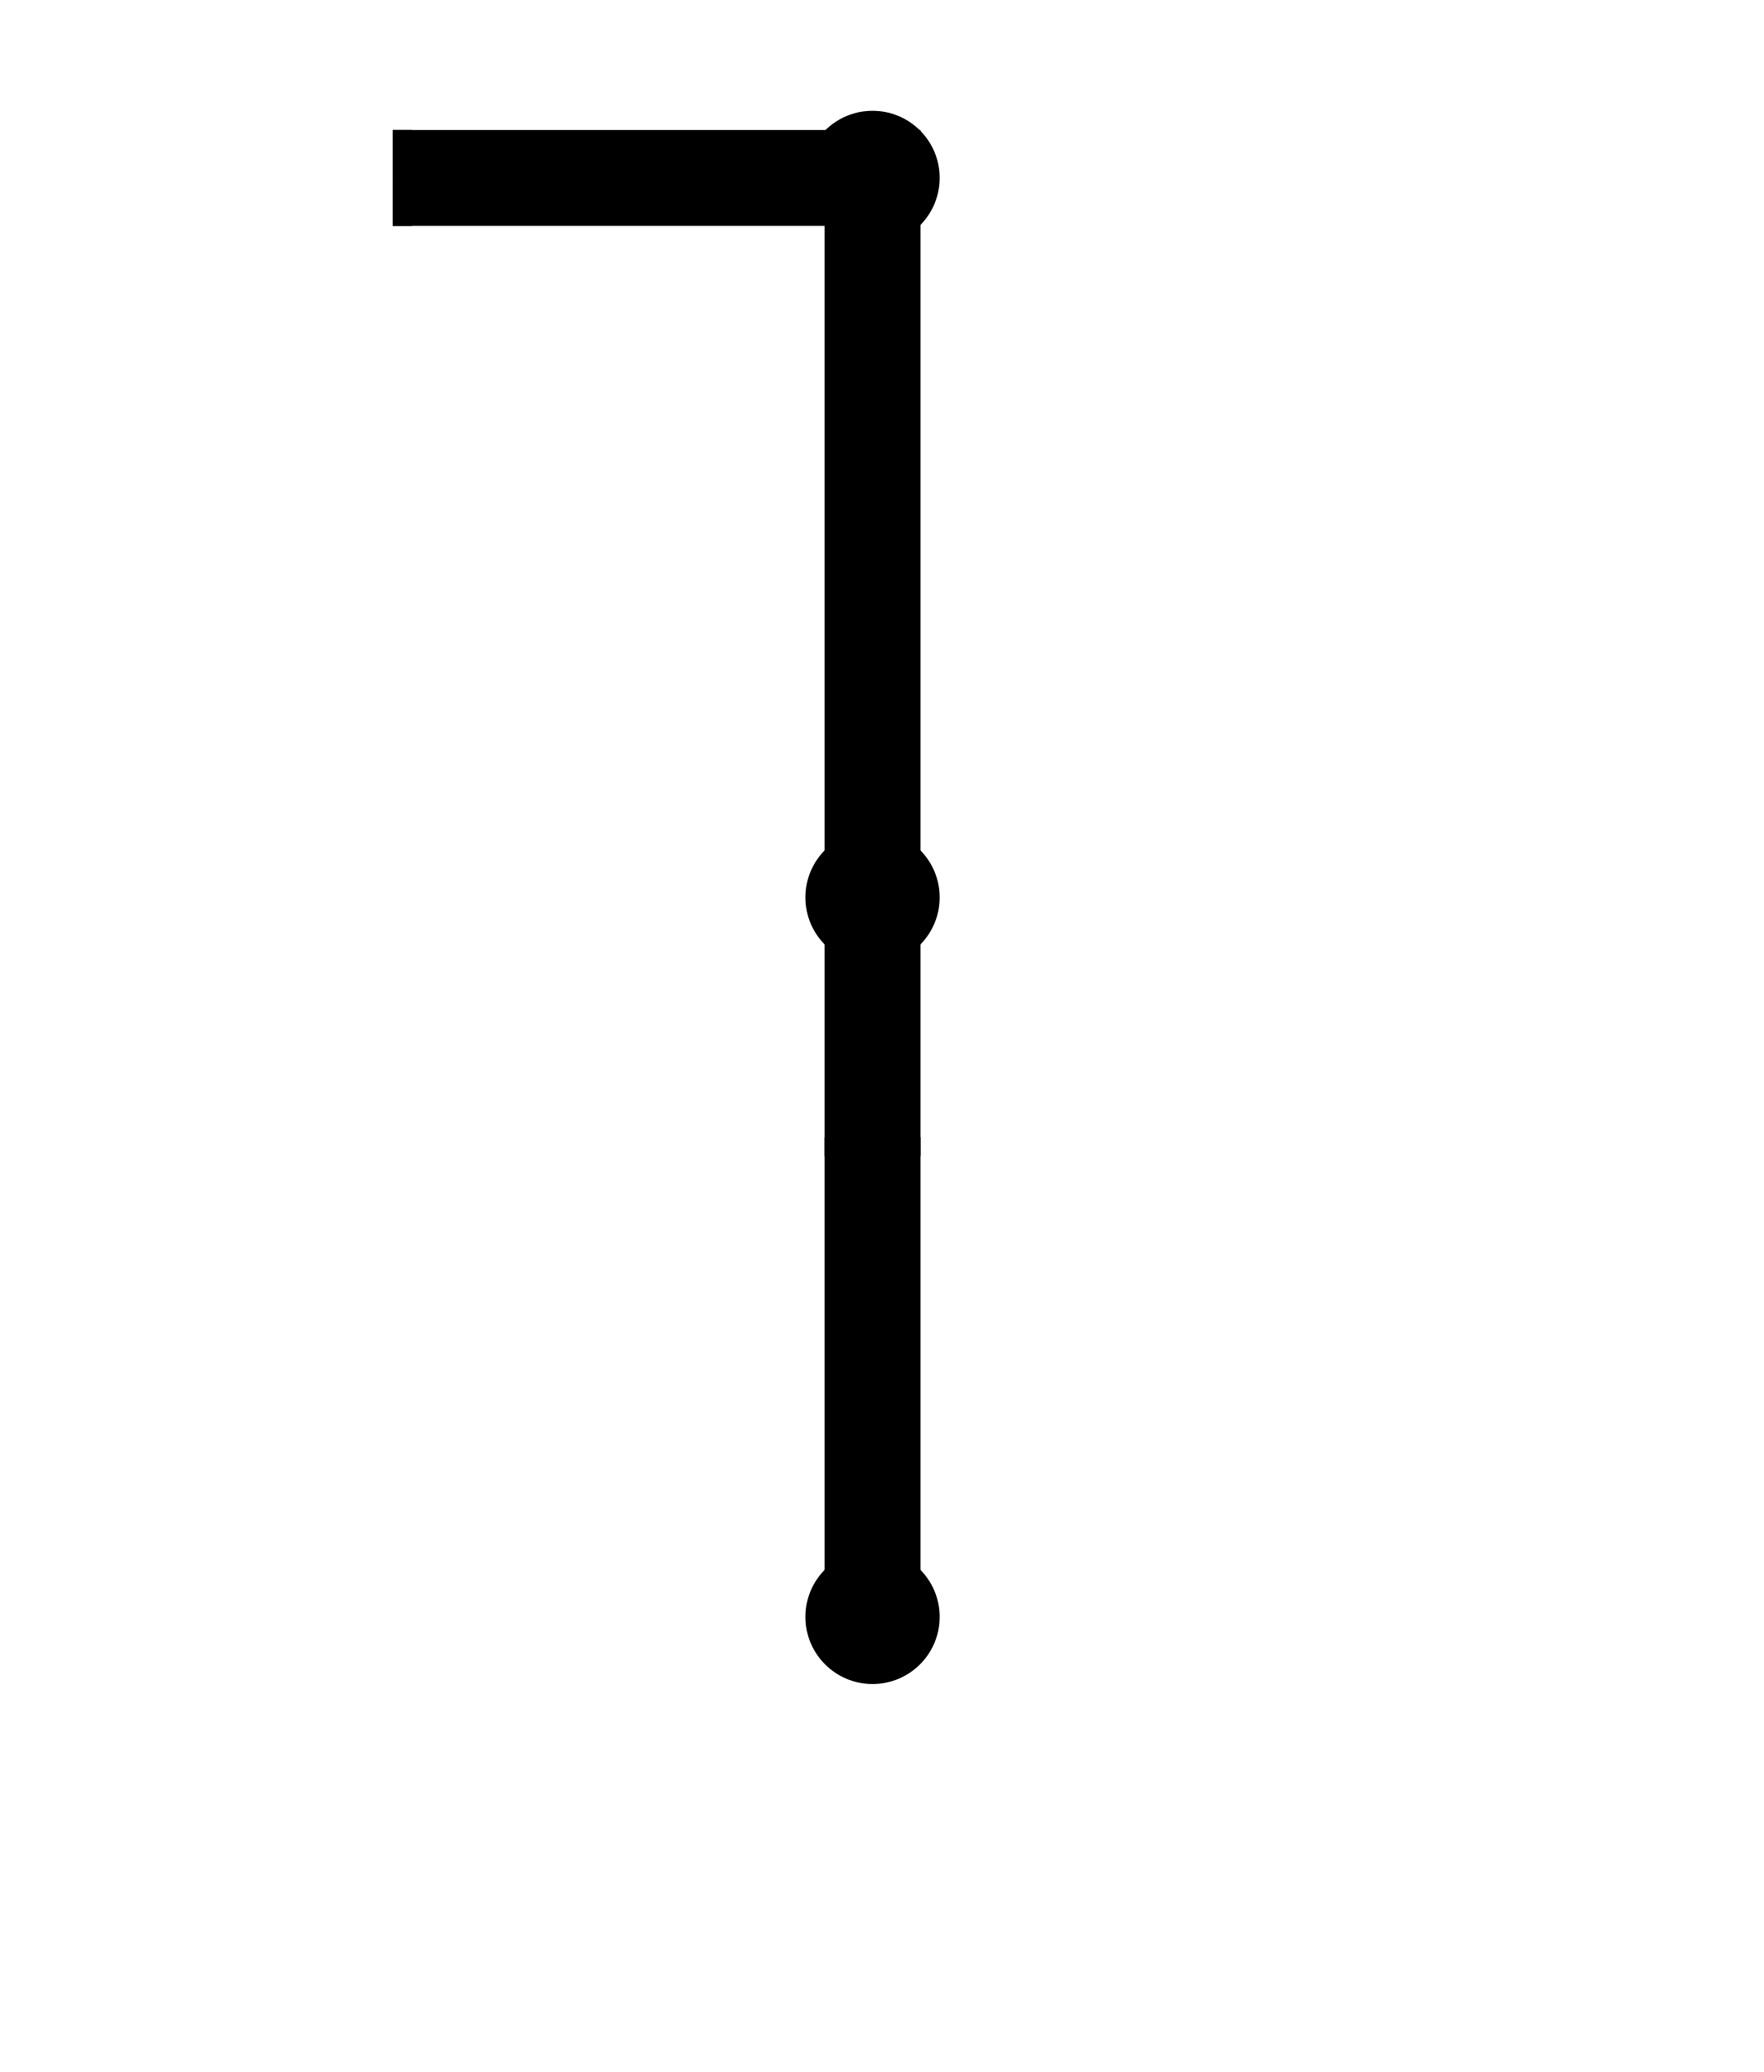
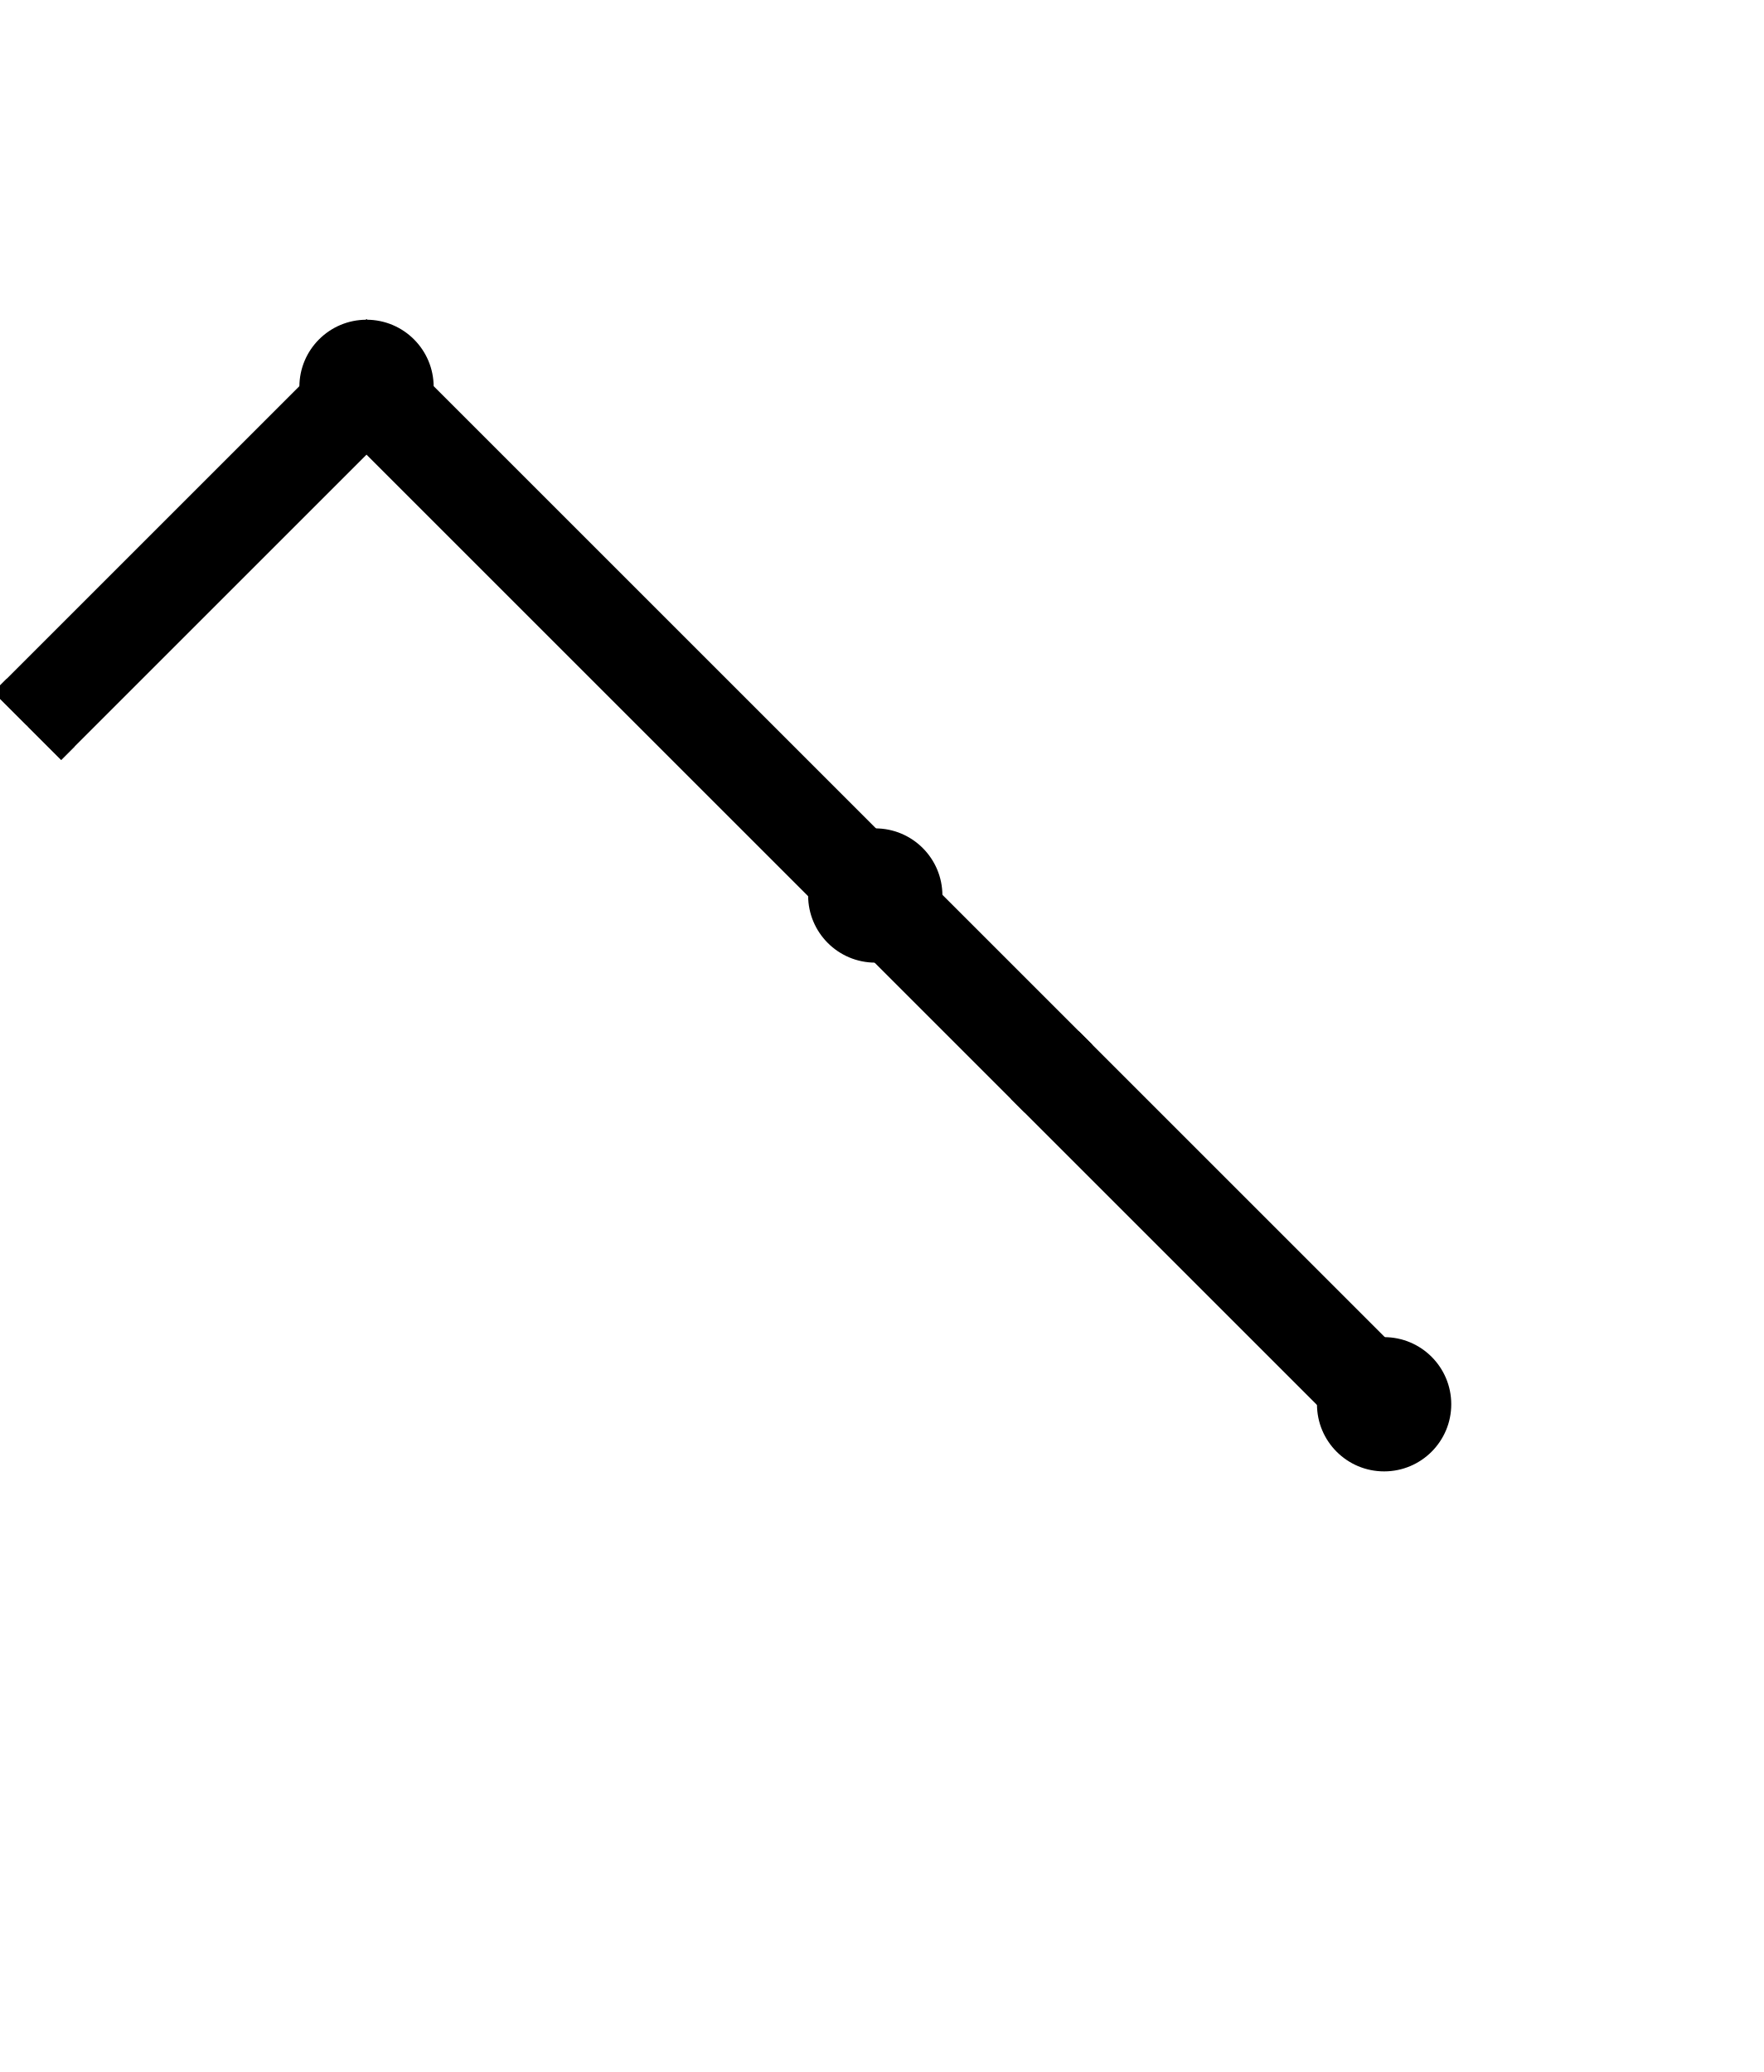
<svg xmlns="http://www.w3.org/2000/svg" viewBox="0 0 19.457 22.86">
  <defs>
-     <marker id="start-341" orient="auto" style="overflow:visible">
-       <path class="mk-se" d="M 0,0 V -0.5 H 0.2 L 0,0 v 0.5 h 0.2 z" />
+     <marker id="s1" orient="auto" style="overflow:visible">
+       <path d="M0 0v-.5h.2L0 0v.5h.2z" class="mk-se" />
    </marker>
-     <marker id="joint-982" orient="auto" style="overflow:visible">
-       <circle r="0.7" class="c-blk" style="stroke-width:0.1px" />
+     <marker id="j1" style="overflow:visible">
+       <circle r=".7" class="c-blk" style="stroke-width:.1px" />
    </marker>
-     <marker id="end-858" orient="auto" style="overflow:visible">
-       <path class="mk-se" d="M 0,0 V -0.5 H -0.2 L 0,0 v 0.5 h -0.2 z" />
+     <marker id="e1" orient="auto" style="overflow:visible">
+       <path d="M0 0v-.5h-.2L0 0v.5h-.2z" class="mk-se" />
    </marker>
  </defs>
-   <g transform="translate(-8.465208,-6.787974)">
-     <path d="M 18.095,29.648 V 16.63" class="c-blue" style="display:inline;fill:none;stroke-width:1.054" />
-     <path d="m 18.09,19.335 v 5.292 -7.938 -7.938 h -5.292" stroke="currentColor" style="fill:none;stroke-width:1.058;marker-start:url(#start-341);marker-mid:url(#joint-982);marker-end:url(#end-858)" />
-   </g>
+   <path d="M18.095 29.648V16.63" class="c-blue" style="fill:none;stroke-width:1.054" transform="translate(-8.465 -6.788)" />
+   <path stroke="currentColor" d="m8.766 14.798 3.742-3.742 5.612 5.612 5.613 5.613-3.742-3.742" style="fill:none;stroke-width:1.058;marker-start:url(#s1);marker-mid:url(#j1);marker-end:url(#e1)" transform="translate(-8.465 -6.788)" />
</svg>
